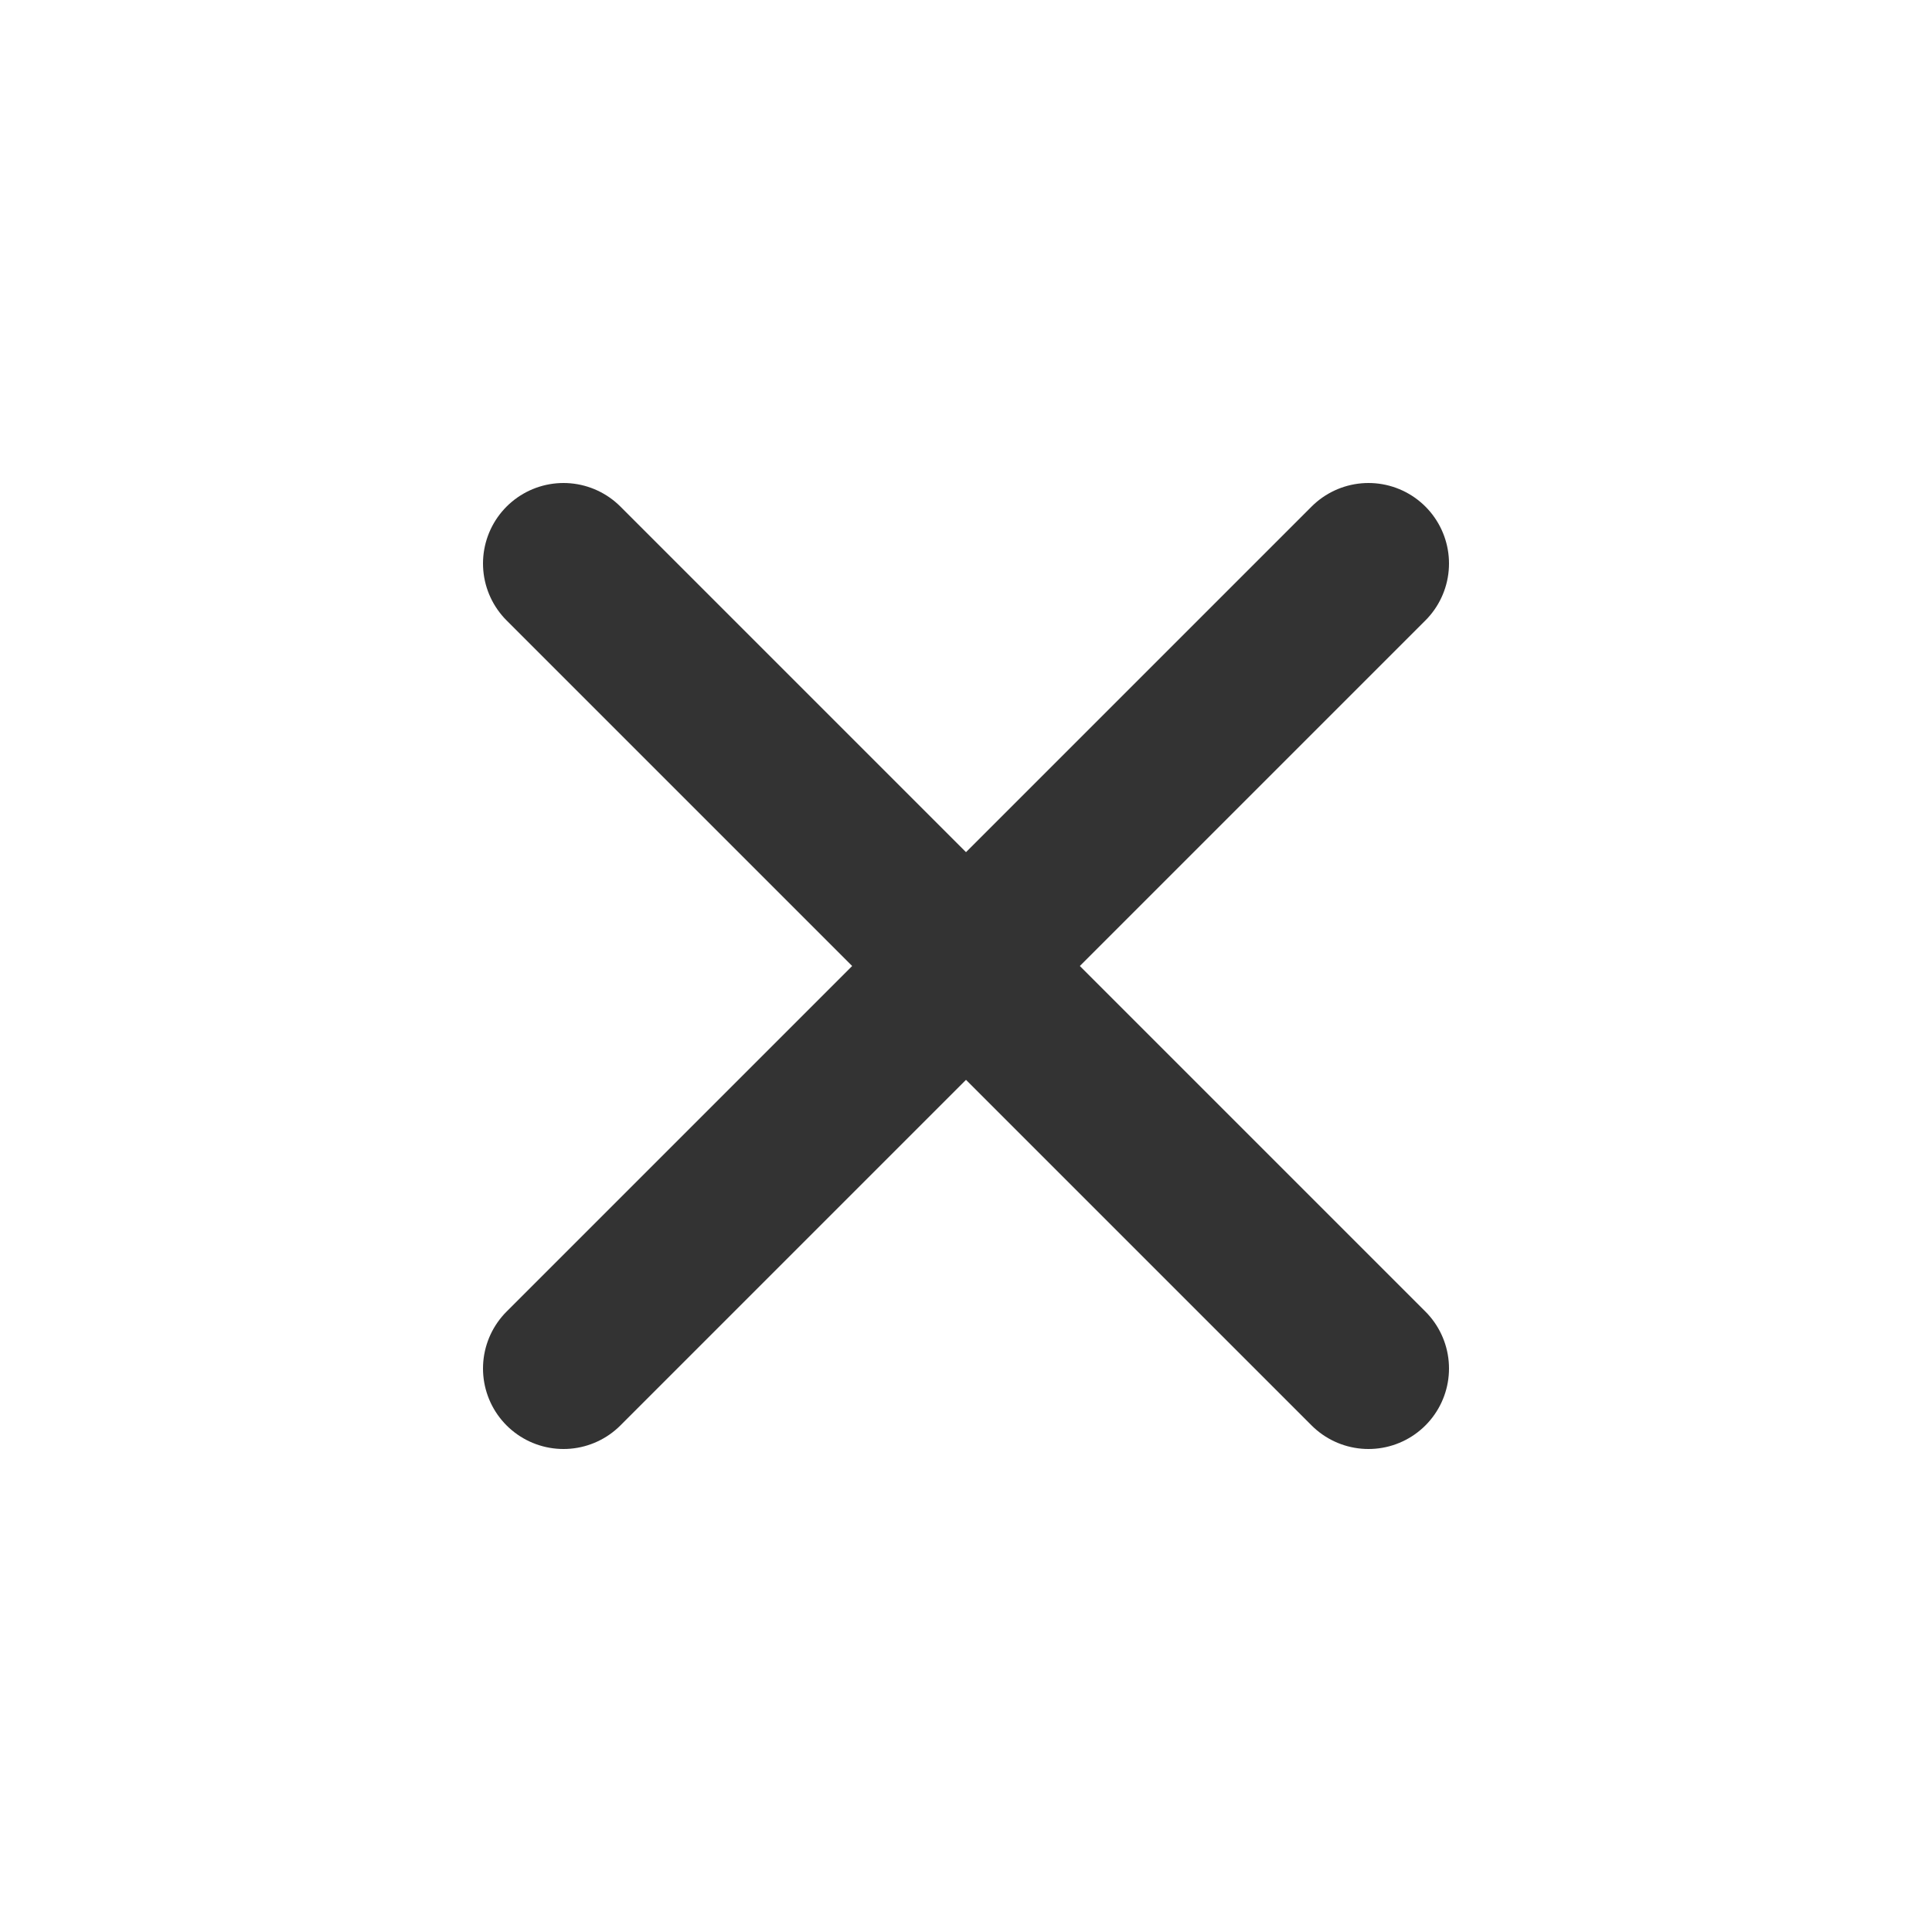
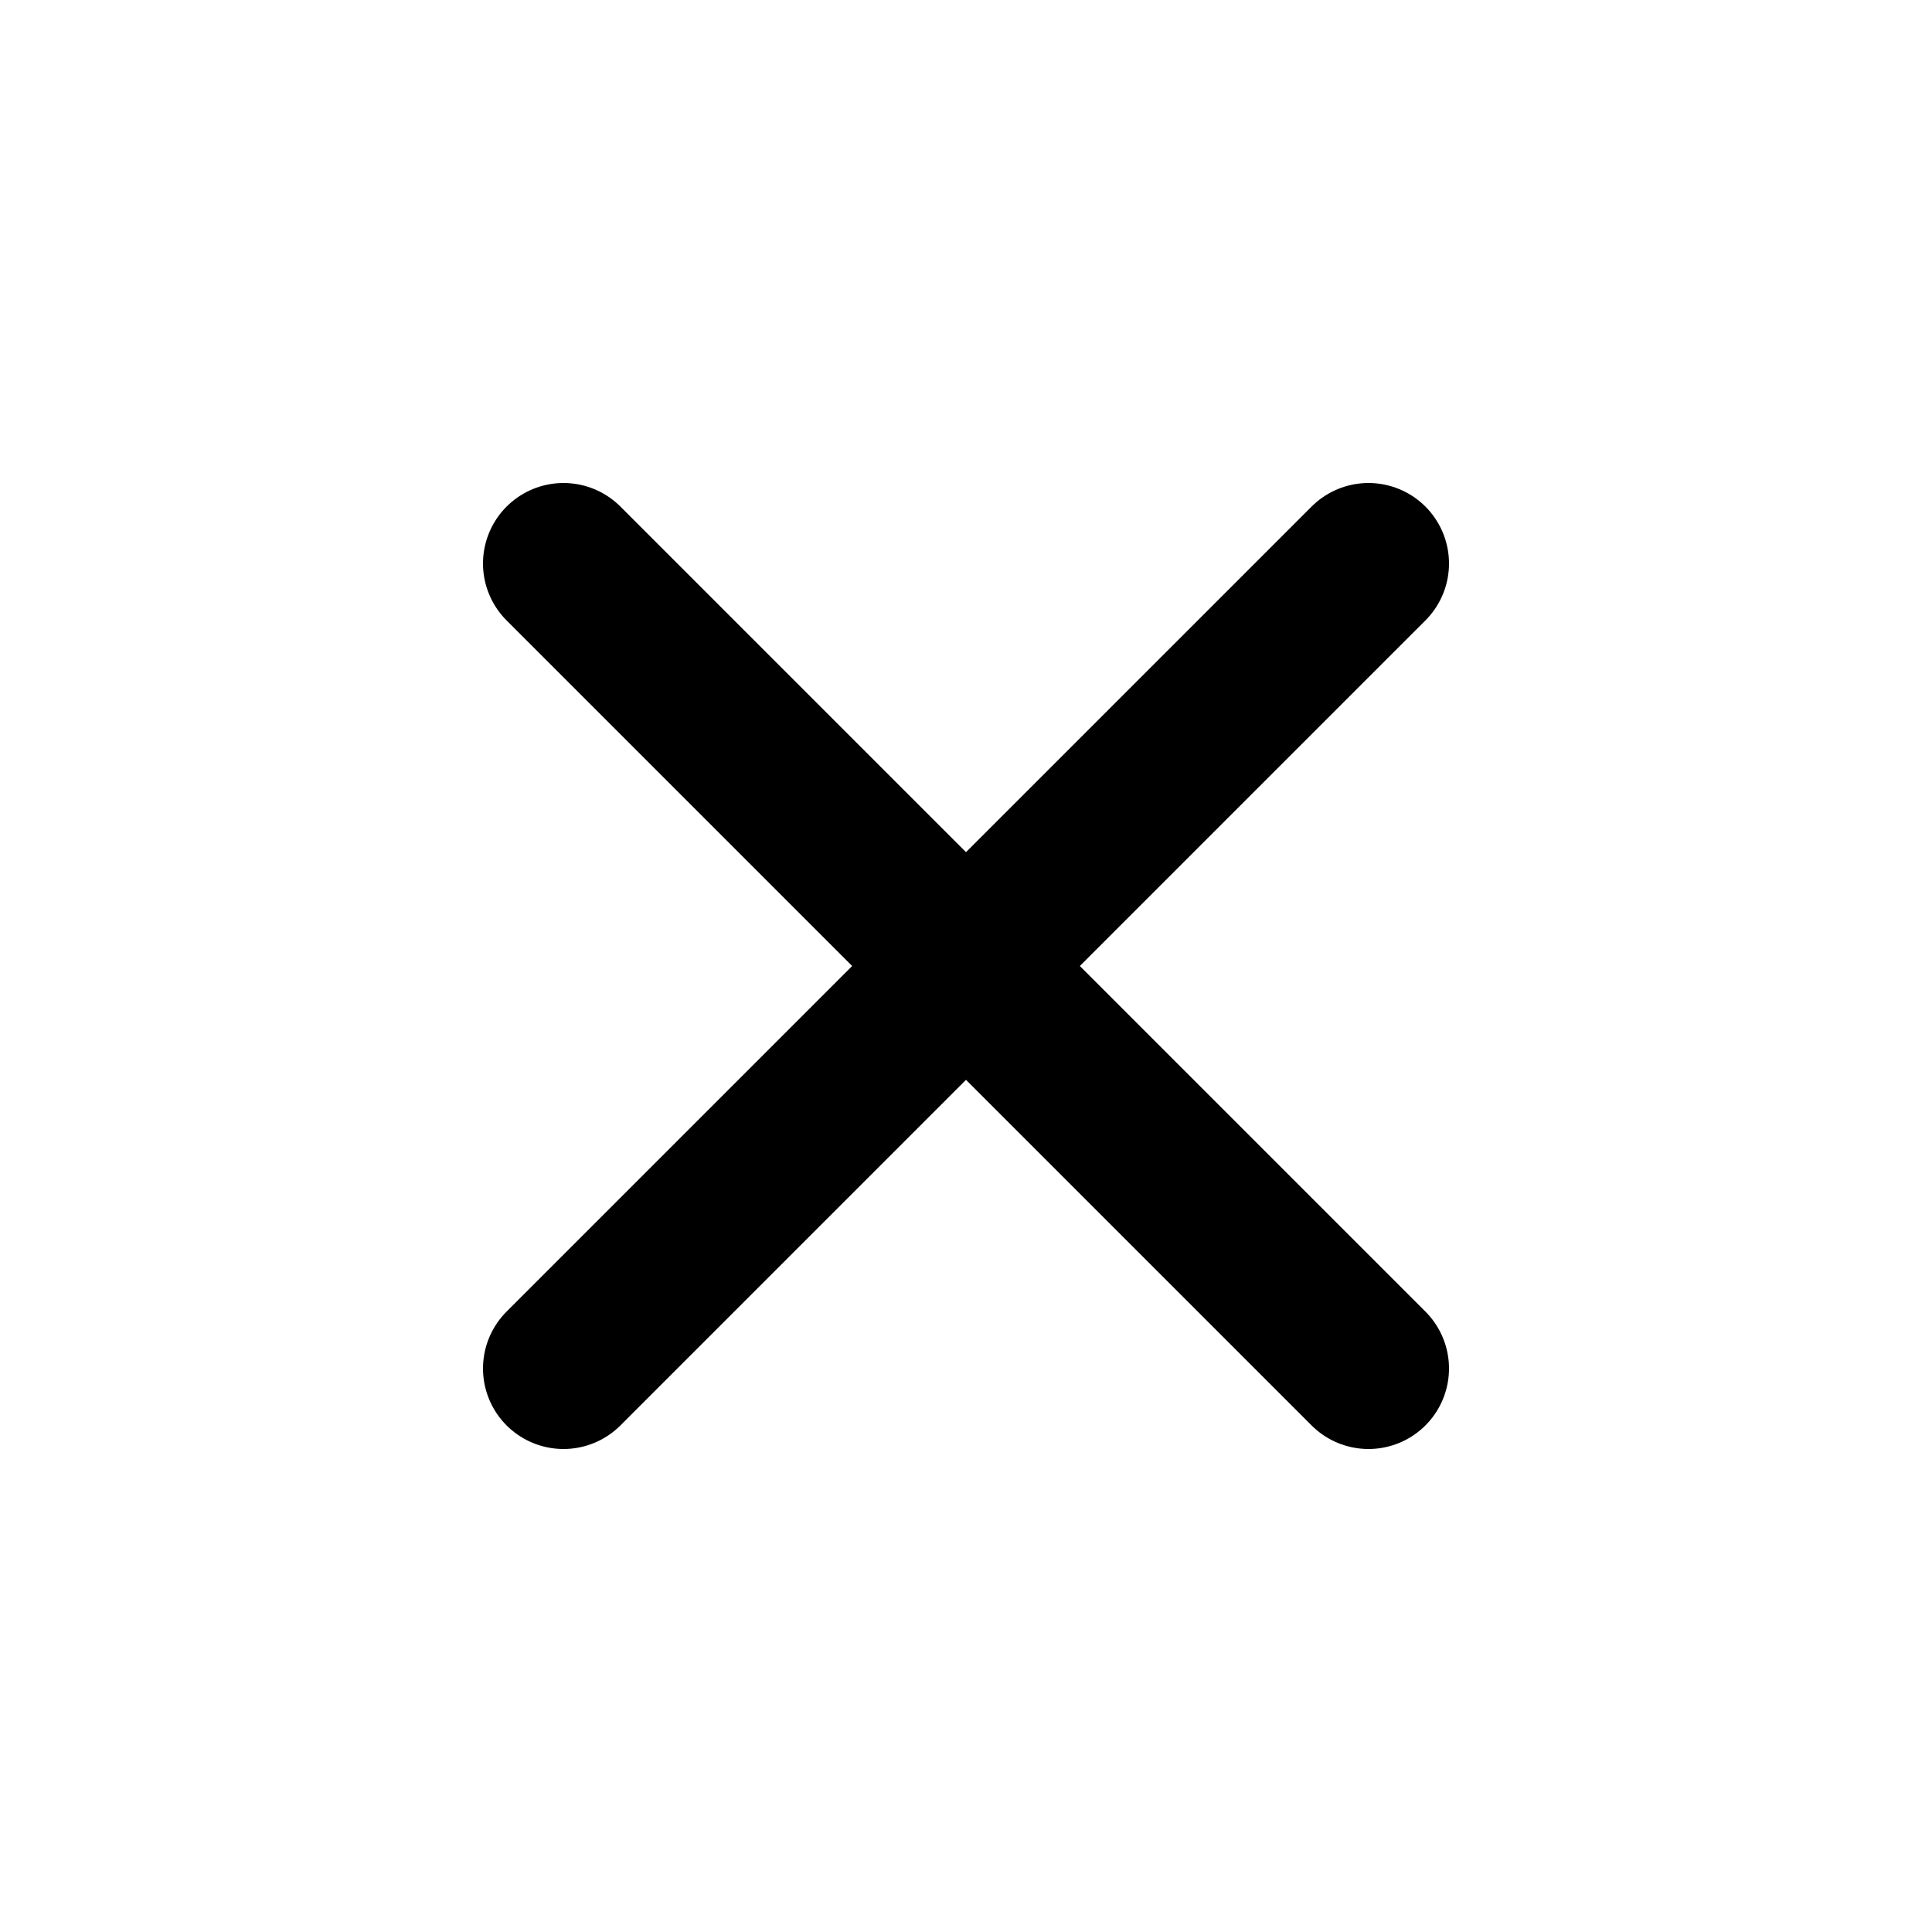
<svg xmlns="http://www.w3.org/2000/svg" width="24" height="24" viewBox="0 0 48 48" fill="none">
-   <path d="M14 14L34 34" stroke="#333" stroke-width="4" stroke-linecap="round" stroke-linejoin="round" />
-   <path d="M14 34L34 14" stroke="#333" stroke-width="4" stroke-linecap="round" stroke-linejoin="round" />
+   <path d="M14 14L34 34" stroke="currentColor" stroke-width="4" stroke-linecap="round" stroke-linejoin="round" />
+   <path d="M14 34L34 14" stroke="currentColor" stroke-width="4" stroke-linecap="round" stroke-linejoin="round" />
</svg>
